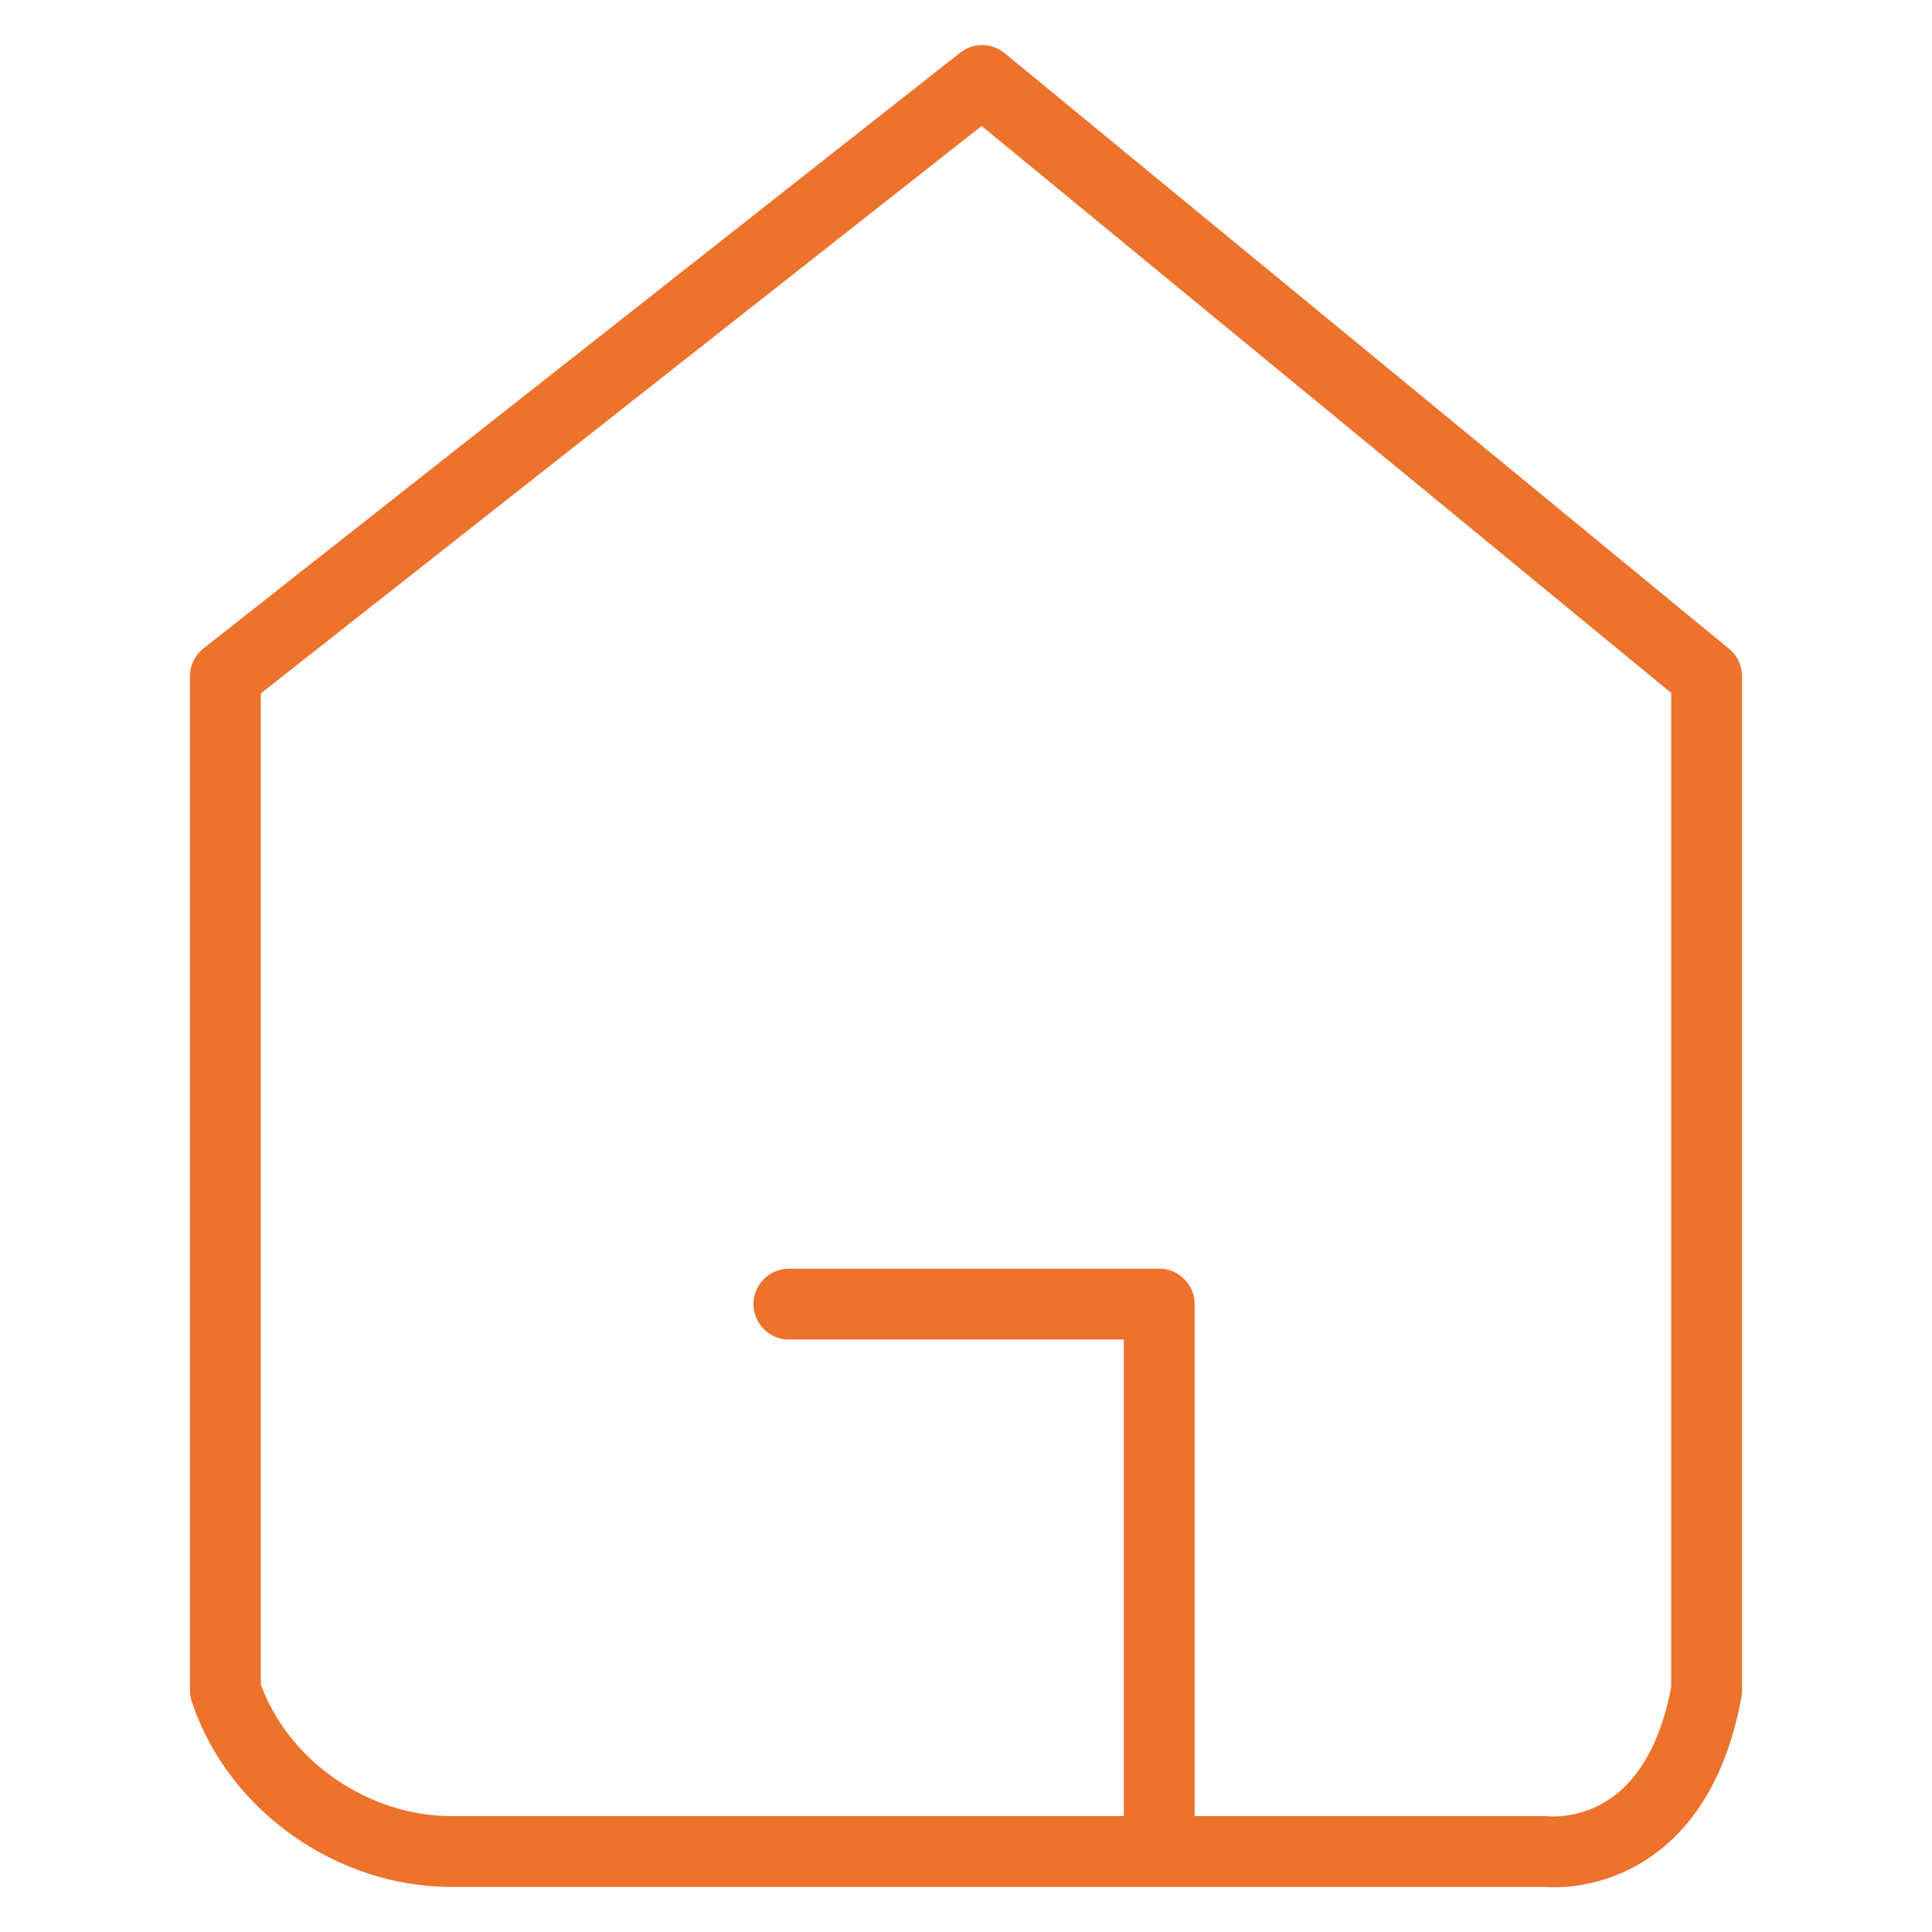
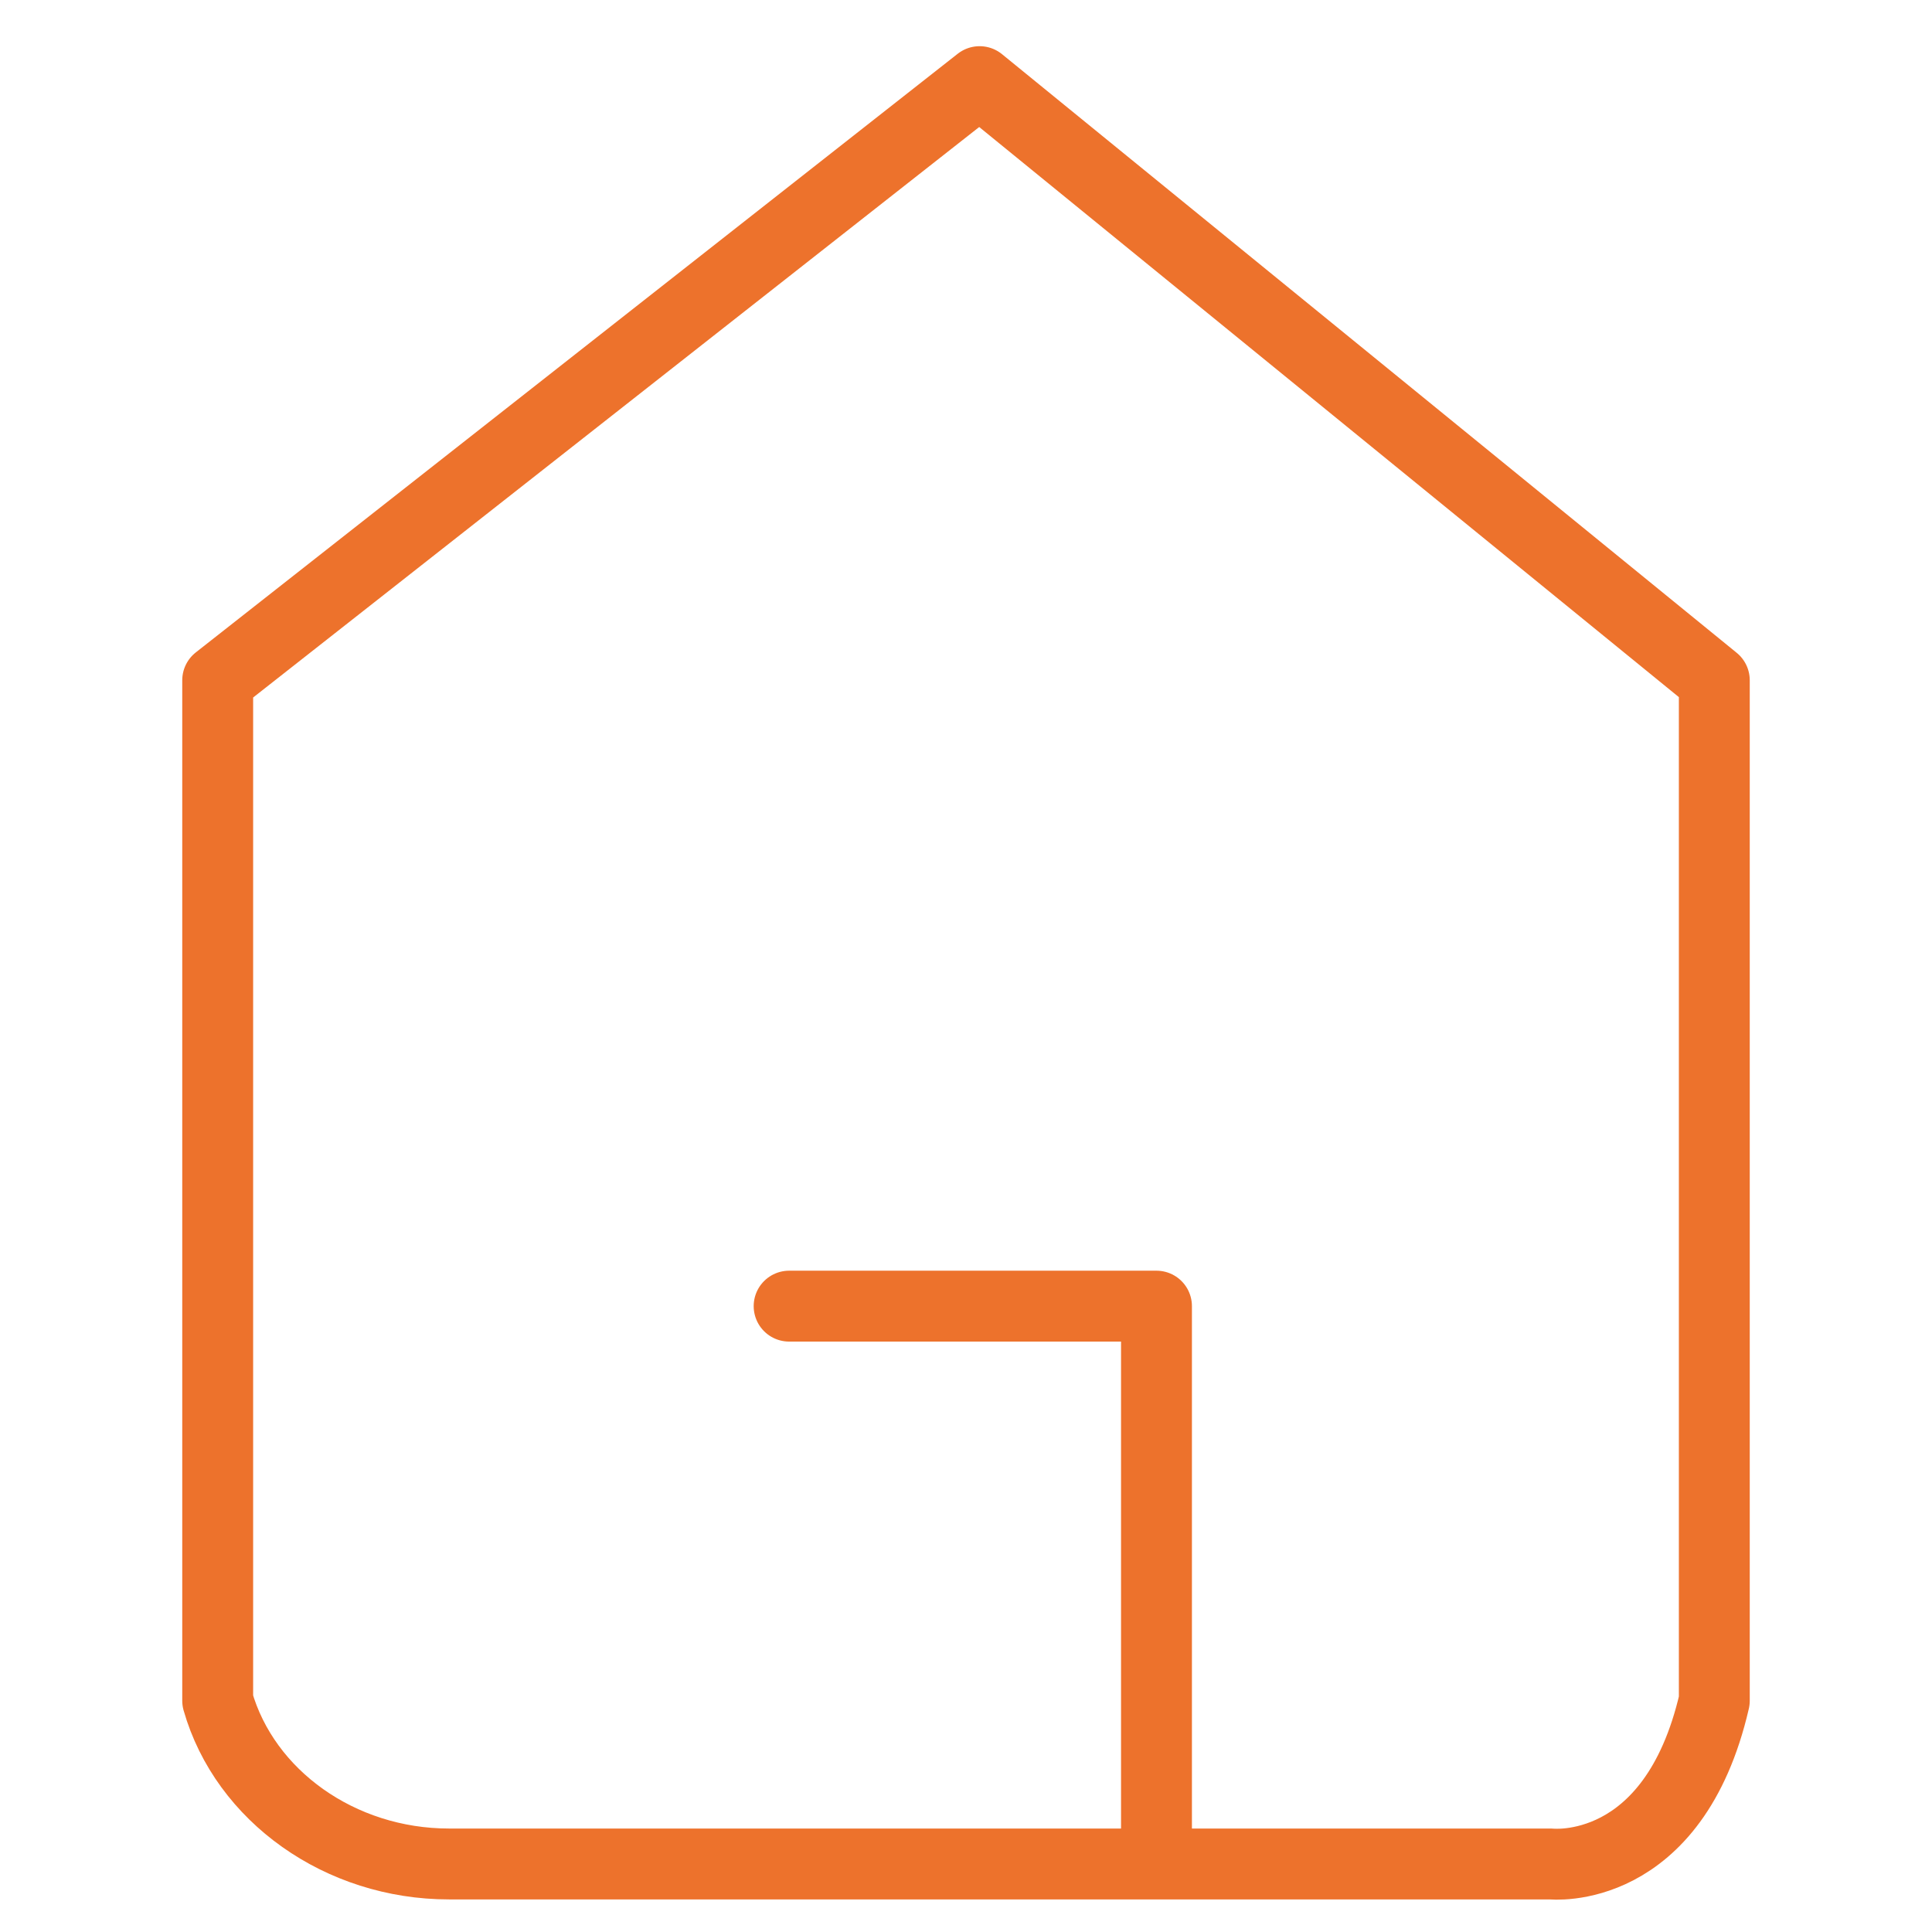
- <svg xmlns="http://www.w3.org/2000/svg" version="1.1" id="圖層_1" x="0px" y="0px" viewBox="0 0 12 12" style="enable-background:new 0 0 12 12;" xml:space="preserve">
+ <svg xmlns="http://www.w3.org/2000/svg" version="1.1" id="圖層_1" x="0px" y="0px" viewBox="0 0 14.2 14.2" style="enable-background:new 0 0 14.2 14.2;" xml:space="preserve">
  <style type="text/css">
- 	.st0{fill:none;stroke:#ED722C;stroke-width:0.44;stroke-linecap:round;stroke-linejoin:round;}
+ 	.st0{fill:none;stroke:#ED722C;stroke-width:0.521;stroke-linecap:round;stroke-linejoin:round;}
</style>
  <g id="圖層_2">
    <g id="圖層_1-2">
      <g id="_群組_">
-         <path id="_路徑_" class="st0" d="M6.1,0.5L1.4,4.2v6.3c0.2,0.6,0.8,1,1.4,1c0.3,0,1.1,0,1.9,0c2.1,0,4.9,0,4.9,0s0.8,0.1,1-1     V4.2L6.1,0.5z" />
-         <polyline id="_路徑_2" class="st0" points="4.9,8.1 7.2,8.1 7.2,11.4    " />
+         <path id="_路徑_" class="st0" d="M7.2,0.6L1.6,5v7.5c0.2,0.7,0.9,1.2,1.7,1.2c0.4,0,1.3,0,2.3,0c2.5,0,5.8,0,5.8,0     s0.9,0.1,1.2-1.2V5L7.2,0.6z" />
+         <polyline id="_路徑_2" class="st0" points="5.8,9.6 8.5,9.6 8.5,13.5    " />
      </g>
    </g>
  </g>
</svg>
